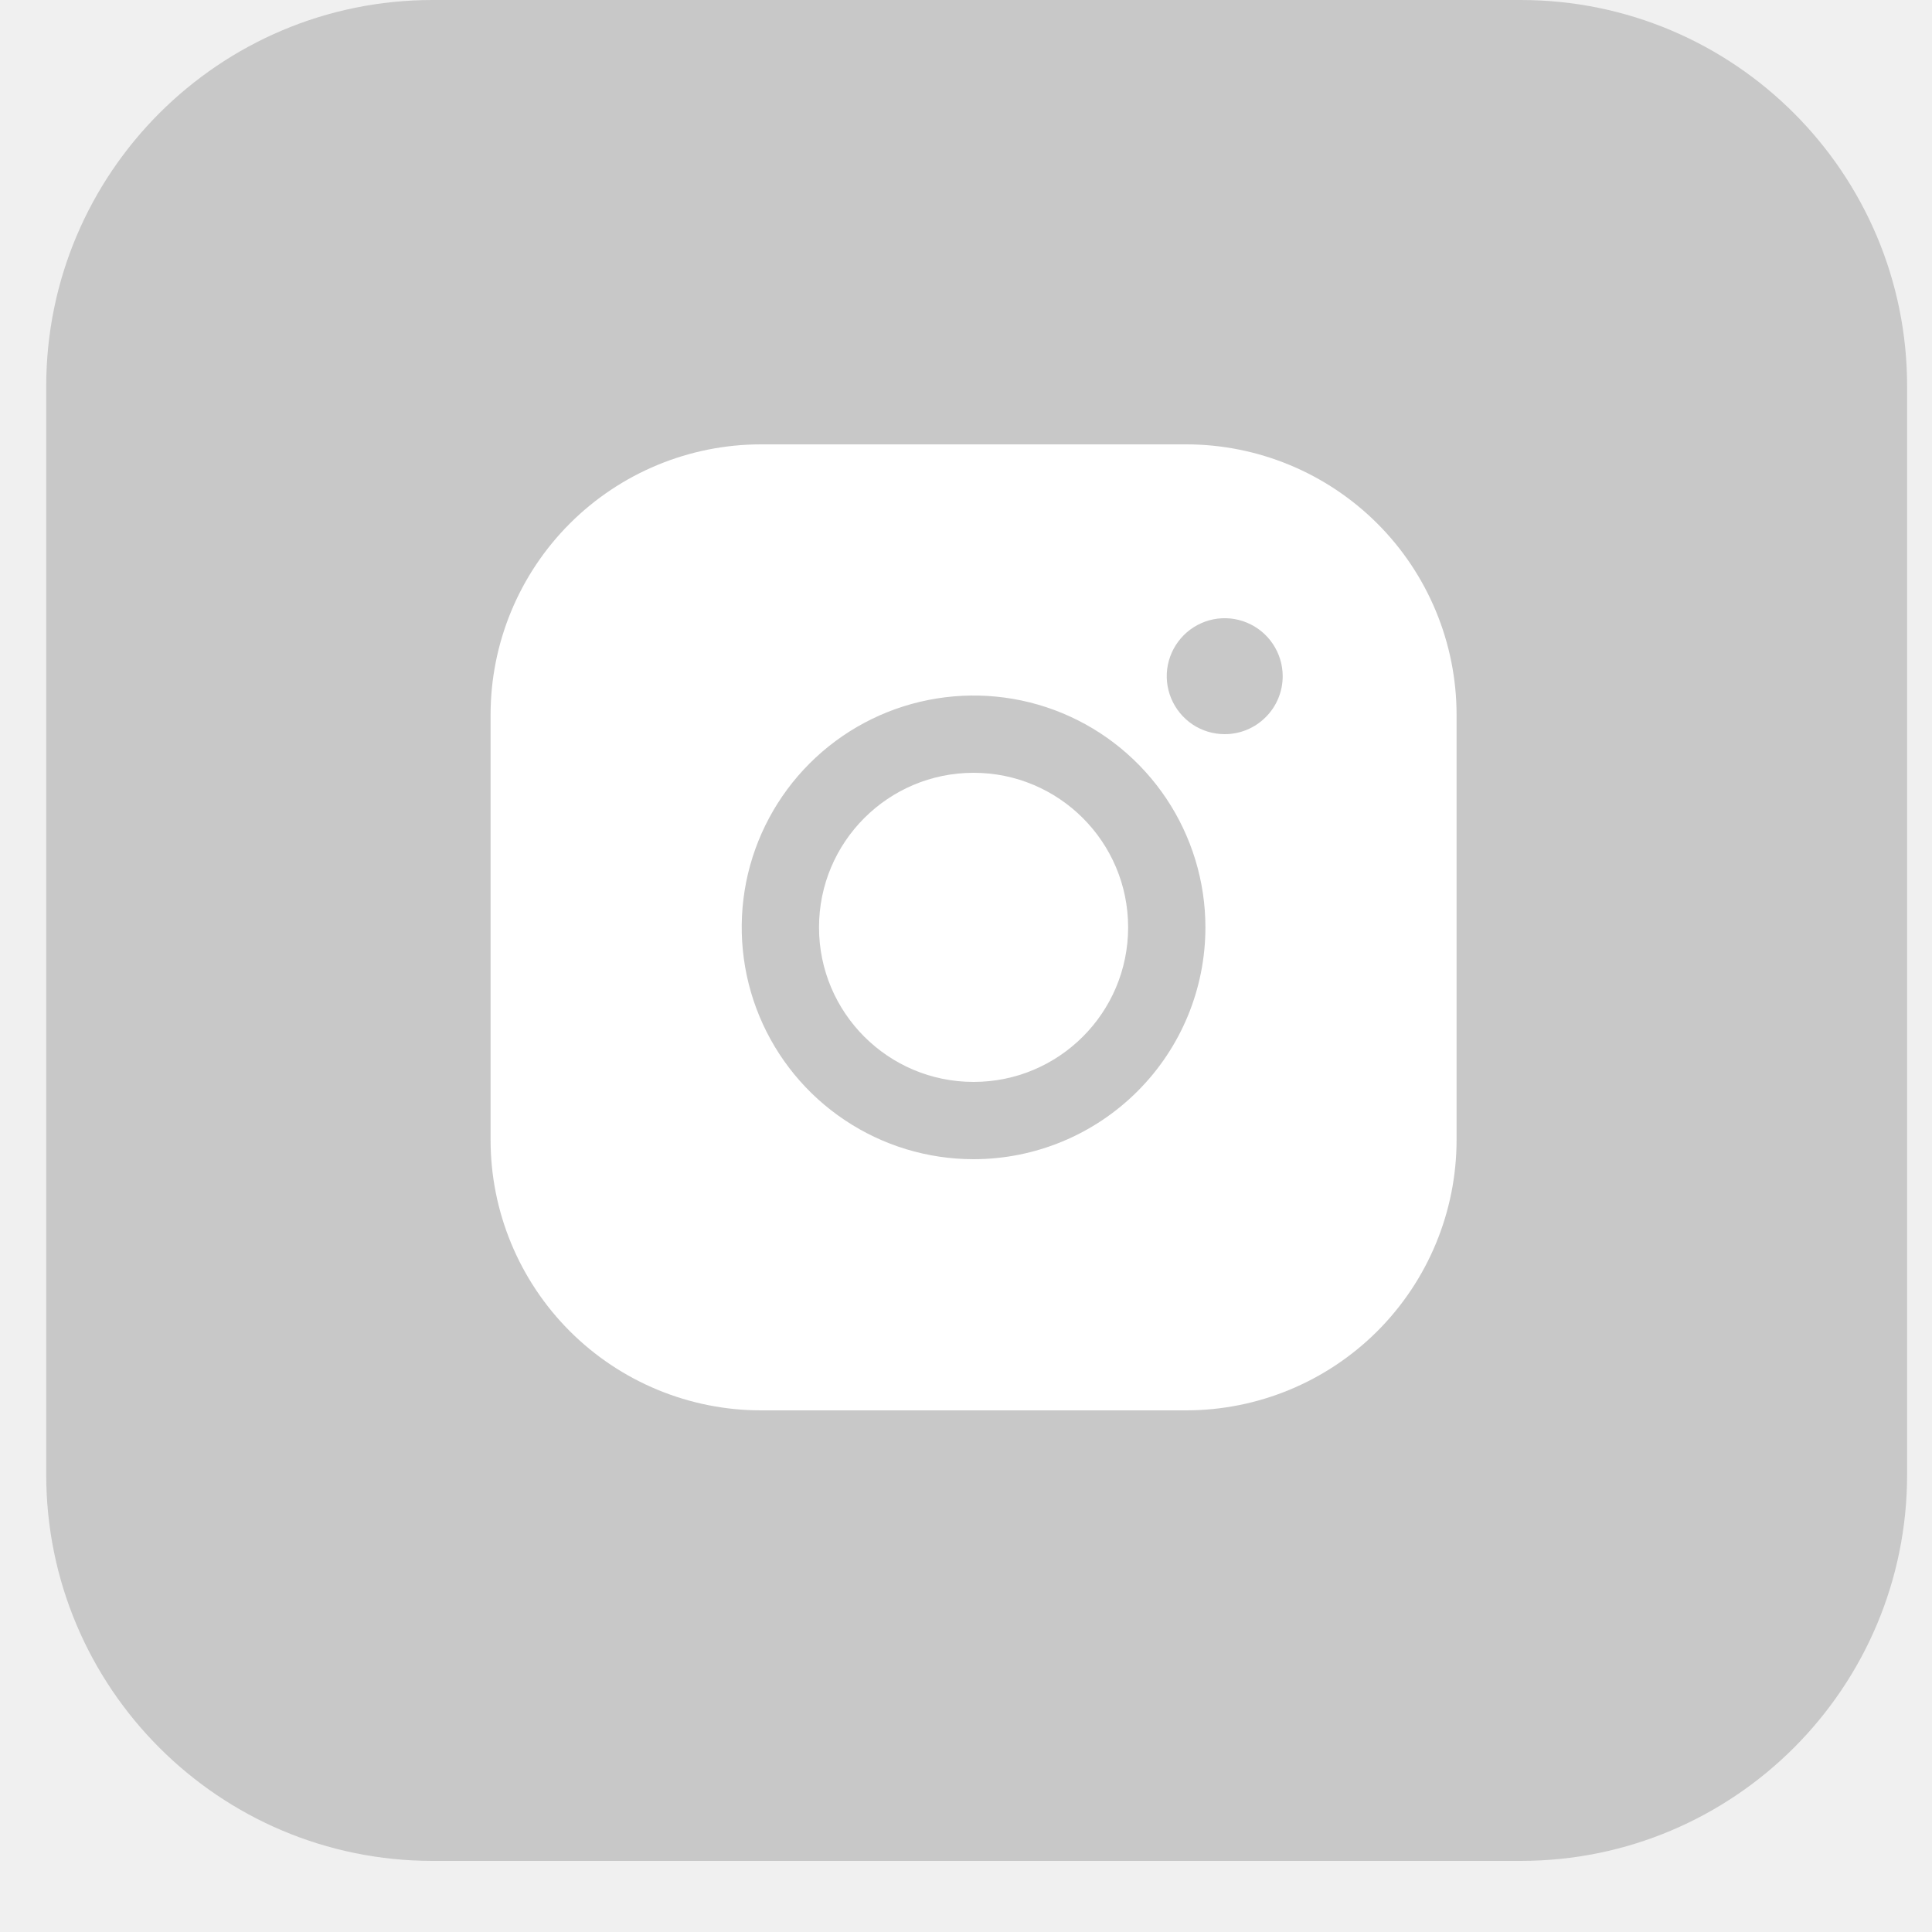
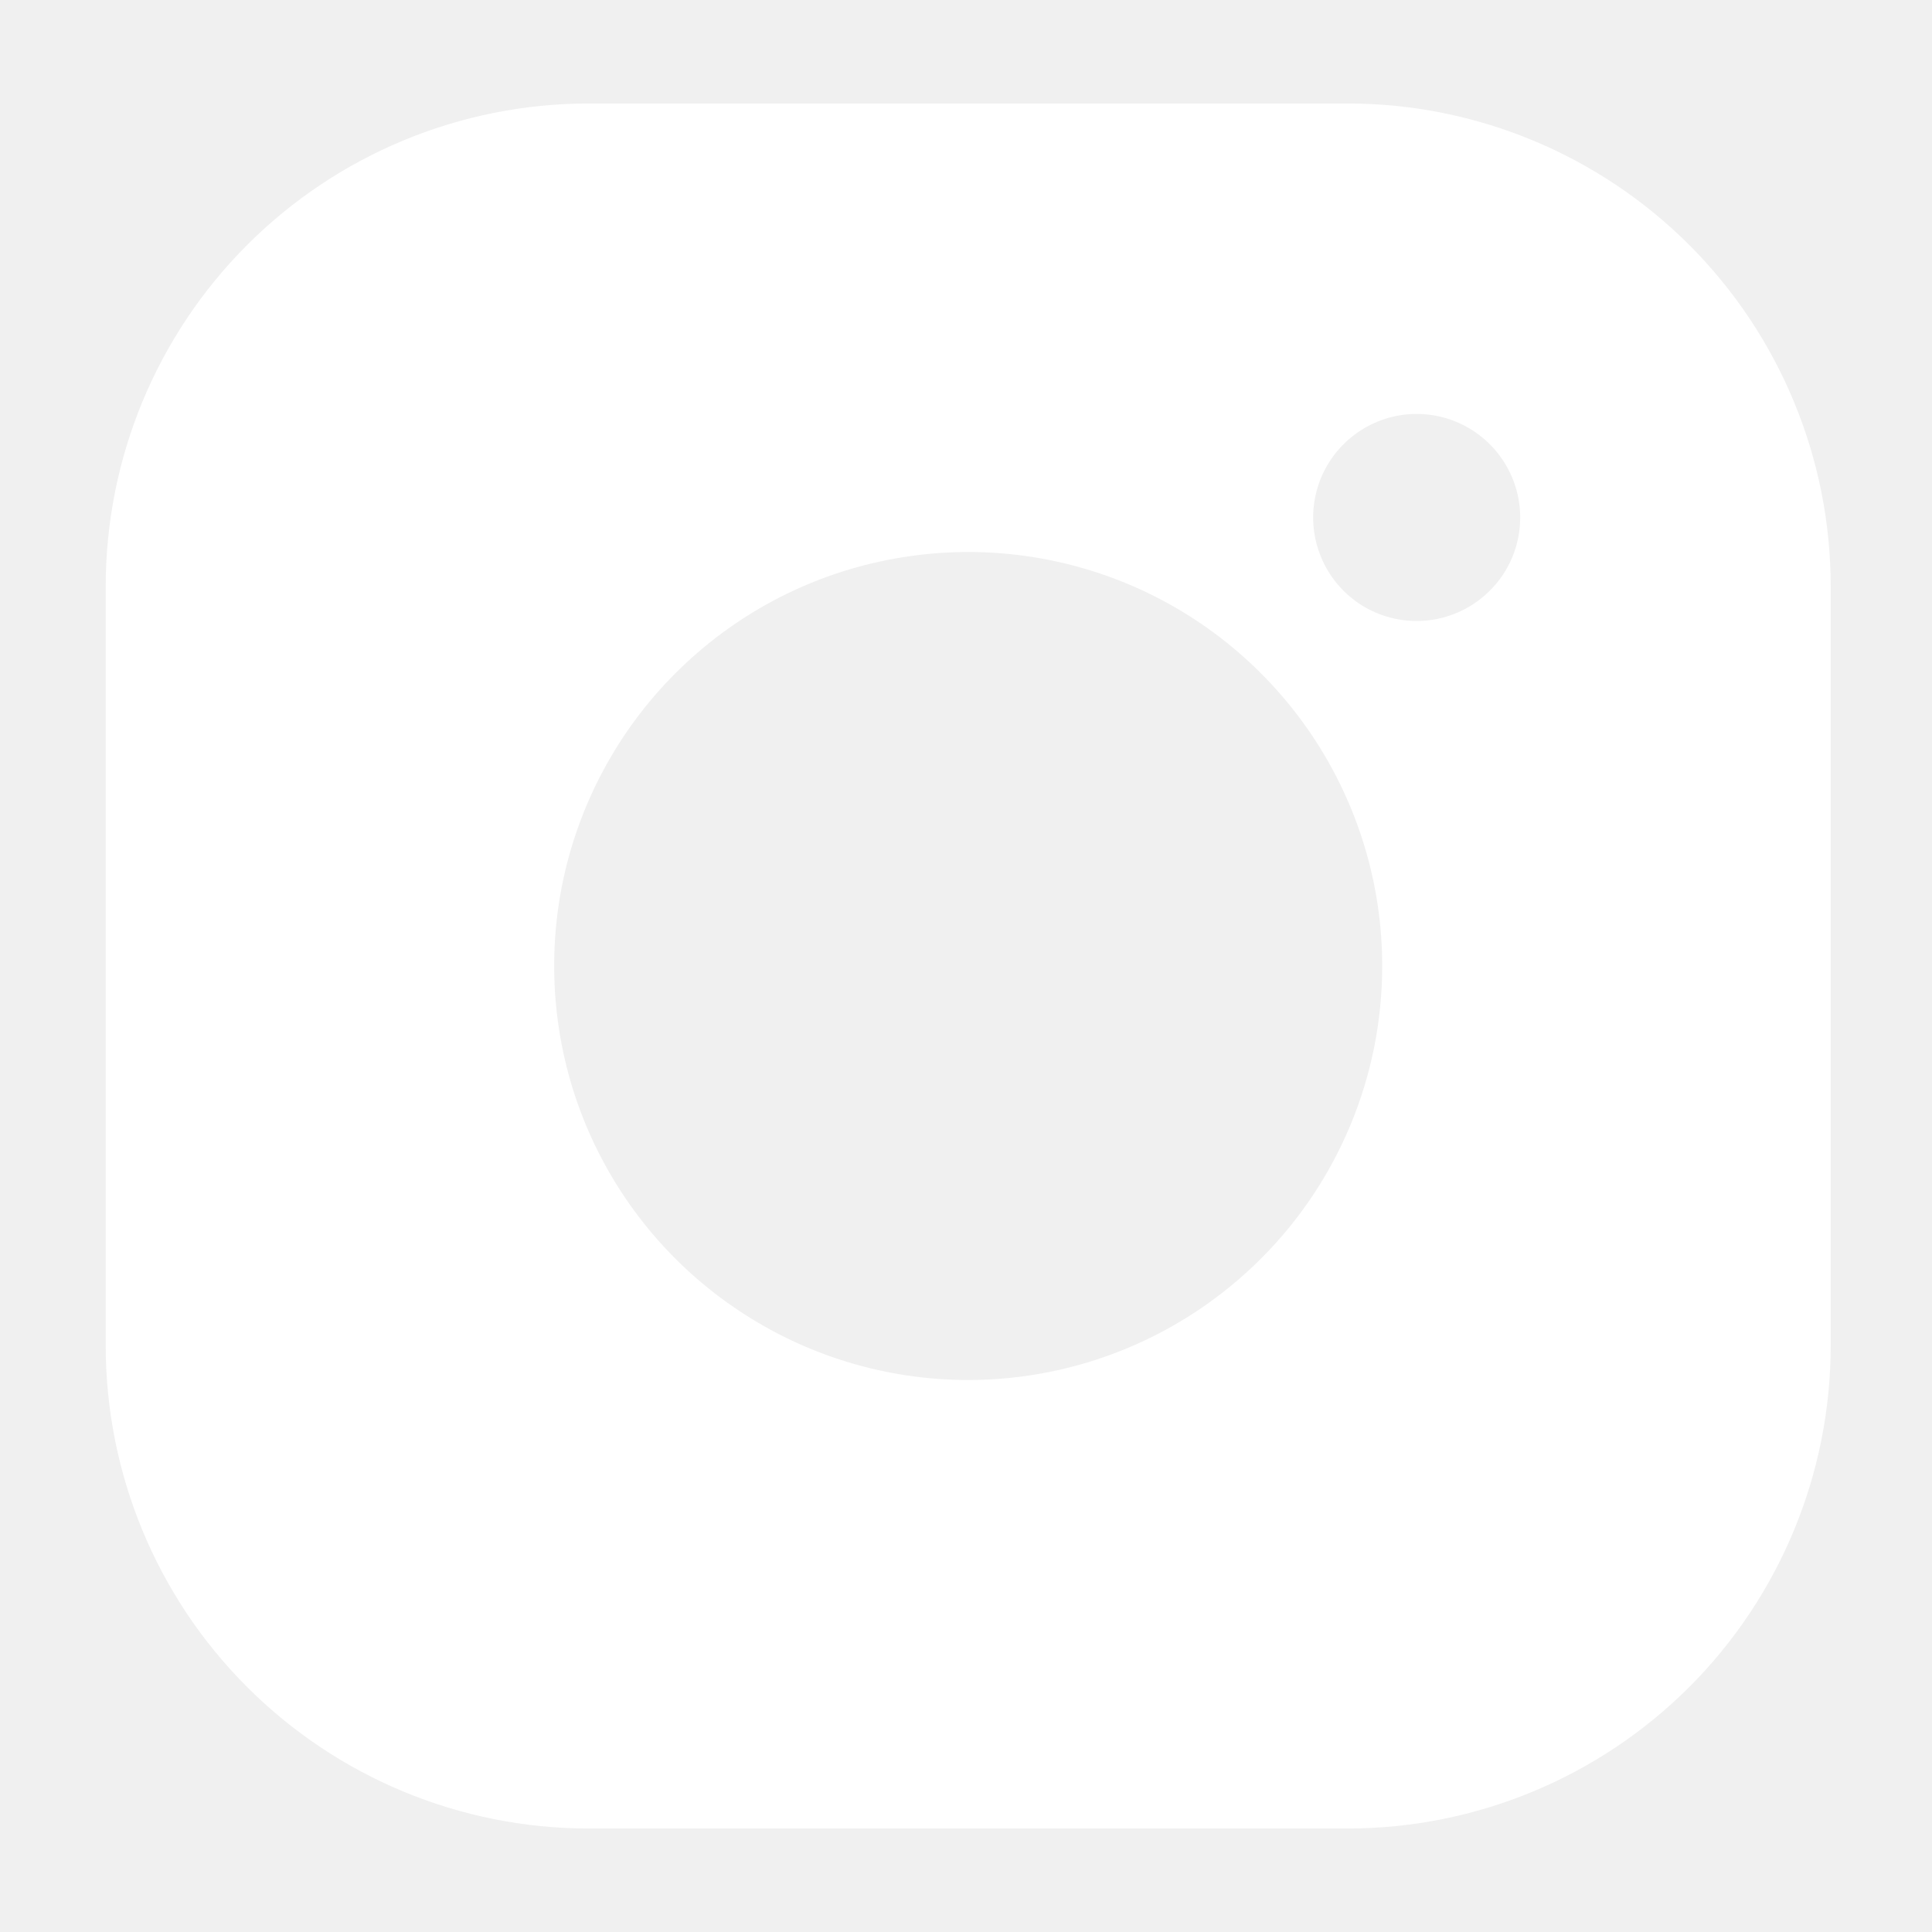
- <svg xmlns="http://www.w3.org/2000/svg" width="25" height="25" viewBox="0 0 25 25" fill="none">
-   <rect opacity="0.5" x="0.598" width="24.08" height="24.08" rx="5" fill="#A0A0A0" />
-   <g clip-path="url(#clip0_2160_42972)">
-     <path d="M12.598 14C13.702 14 14.598 13.105 14.598 12C14.598 10.895 13.702 10 12.598 10C11.493 10 10.598 10.895 10.598 12C10.598 13.105 11.493 14 12.598 14Z" fill="white" />
-     <path d="M15.348 5.75H9.848C8.92 5.75 8.029 6.119 7.373 6.775C6.717 7.431 6.348 8.322 6.348 9.25V14.75C6.348 15.678 6.717 16.569 7.373 17.225C8.029 17.881 8.92 18.25 9.848 18.25H15.348C16.276 18.25 17.166 17.881 17.823 17.225C18.479 16.569 18.848 15.678 18.848 14.75V9.25C18.848 8.322 18.479 7.431 17.823 6.775C17.166 6.119 16.276 5.75 15.348 5.75ZM12.598 15C12.004 15 11.424 14.824 10.931 14.494C10.438 14.165 10.053 13.696 9.826 13.148C9.599 12.6 9.54 11.997 9.655 11.415C9.771 10.833 10.057 10.298 10.476 9.879C10.896 9.459 11.431 9.173 12.012 9.058C12.595 8.942 13.198 9.001 13.746 9.228C14.294 9.455 14.762 9.84 15.092 10.333C15.422 10.827 15.598 11.407 15.598 12C15.598 12.796 15.282 13.559 14.719 14.121C14.156 14.684 13.393 15 12.598 15ZM15.848 9.5C15.699 9.5 15.554 9.456 15.431 9.374C15.308 9.291 15.212 9.174 15.155 9.037C15.098 8.9 15.083 8.749 15.112 8.604C15.141 8.458 15.213 8.325 15.317 8.22C15.422 8.115 15.556 8.043 15.701 8.014C15.847 7.985 15.998 8 16.135 8.057C16.272 8.114 16.389 8.21 16.471 8.333C16.554 8.457 16.598 8.602 16.598 8.75C16.598 8.949 16.519 9.14 16.378 9.28C16.238 9.421 16.047 9.5 15.848 9.5Z" fill="white" />
-   </g>
-   <defs>
-     <clipPath id="clip0_2160_42972">
-       <rect width="16" height="16" fill="white" transform="translate(4.59778 4)" />
-     </clipPath>
-   </defs>
+ <svg xmlns="http://www.w3.org/2000/svg" width="14" height="14" viewBox="0 0 14 14" fill="none">
+   <path d="M9.766 0.75H4.266C3.337 0.75 2.447 1.119 1.791 1.775C1.134 2.432 0.766 3.322 0.766 4.25V9.75C0.766 10.678 1.134 11.569 1.791 12.225C2.447 12.881 3.337 13.25 4.266 13.25H9.766C10.694 13.25 11.584 12.881 12.241 12.225C12.897 11.569 13.266 10.678 13.266 9.75V4.25C13.266 3.322 12.897 2.432 12.241 1.775C11.584 1.119 10.694 0.75 9.766 0.75ZM7.016 10C6.422 10 5.842 9.824 5.349 9.494C4.856 9.165 4.471 8.696 4.244 8.148C4.017 7.6 3.958 6.997 4.073 6.415C4.189 5.833 4.475 5.298 4.894 4.879C5.314 4.459 5.848 4.173 6.43 4.058C7.012 3.942 7.615 4.001 8.164 4.228C8.712 4.455 9.18 4.84 9.51 5.333C9.84 5.827 10.016 6.407 10.016 7C10.016 7.796 9.7 8.559 9.137 9.121C8.574 9.684 7.811 10 7.016 10ZM10.266 4.5C10.117 4.5 9.972 4.456 9.849 4.374C9.726 4.291 9.629 4.174 9.573 4.037C9.516 3.9 9.501 3.749 9.53 3.604C9.559 3.458 9.63 3.325 9.735 3.22C9.84 3.115 9.974 3.043 10.119 3.014C10.265 2.985 10.416 3 10.553 3.057C10.69 3.114 10.807 3.21 10.889 3.333C10.972 3.457 11.016 3.602 11.016 3.75C11.016 3.949 10.937 4.14 10.796 4.28C10.655 4.421 10.464 4.5 10.266 4.5Z" fill="white" />
</svg>
